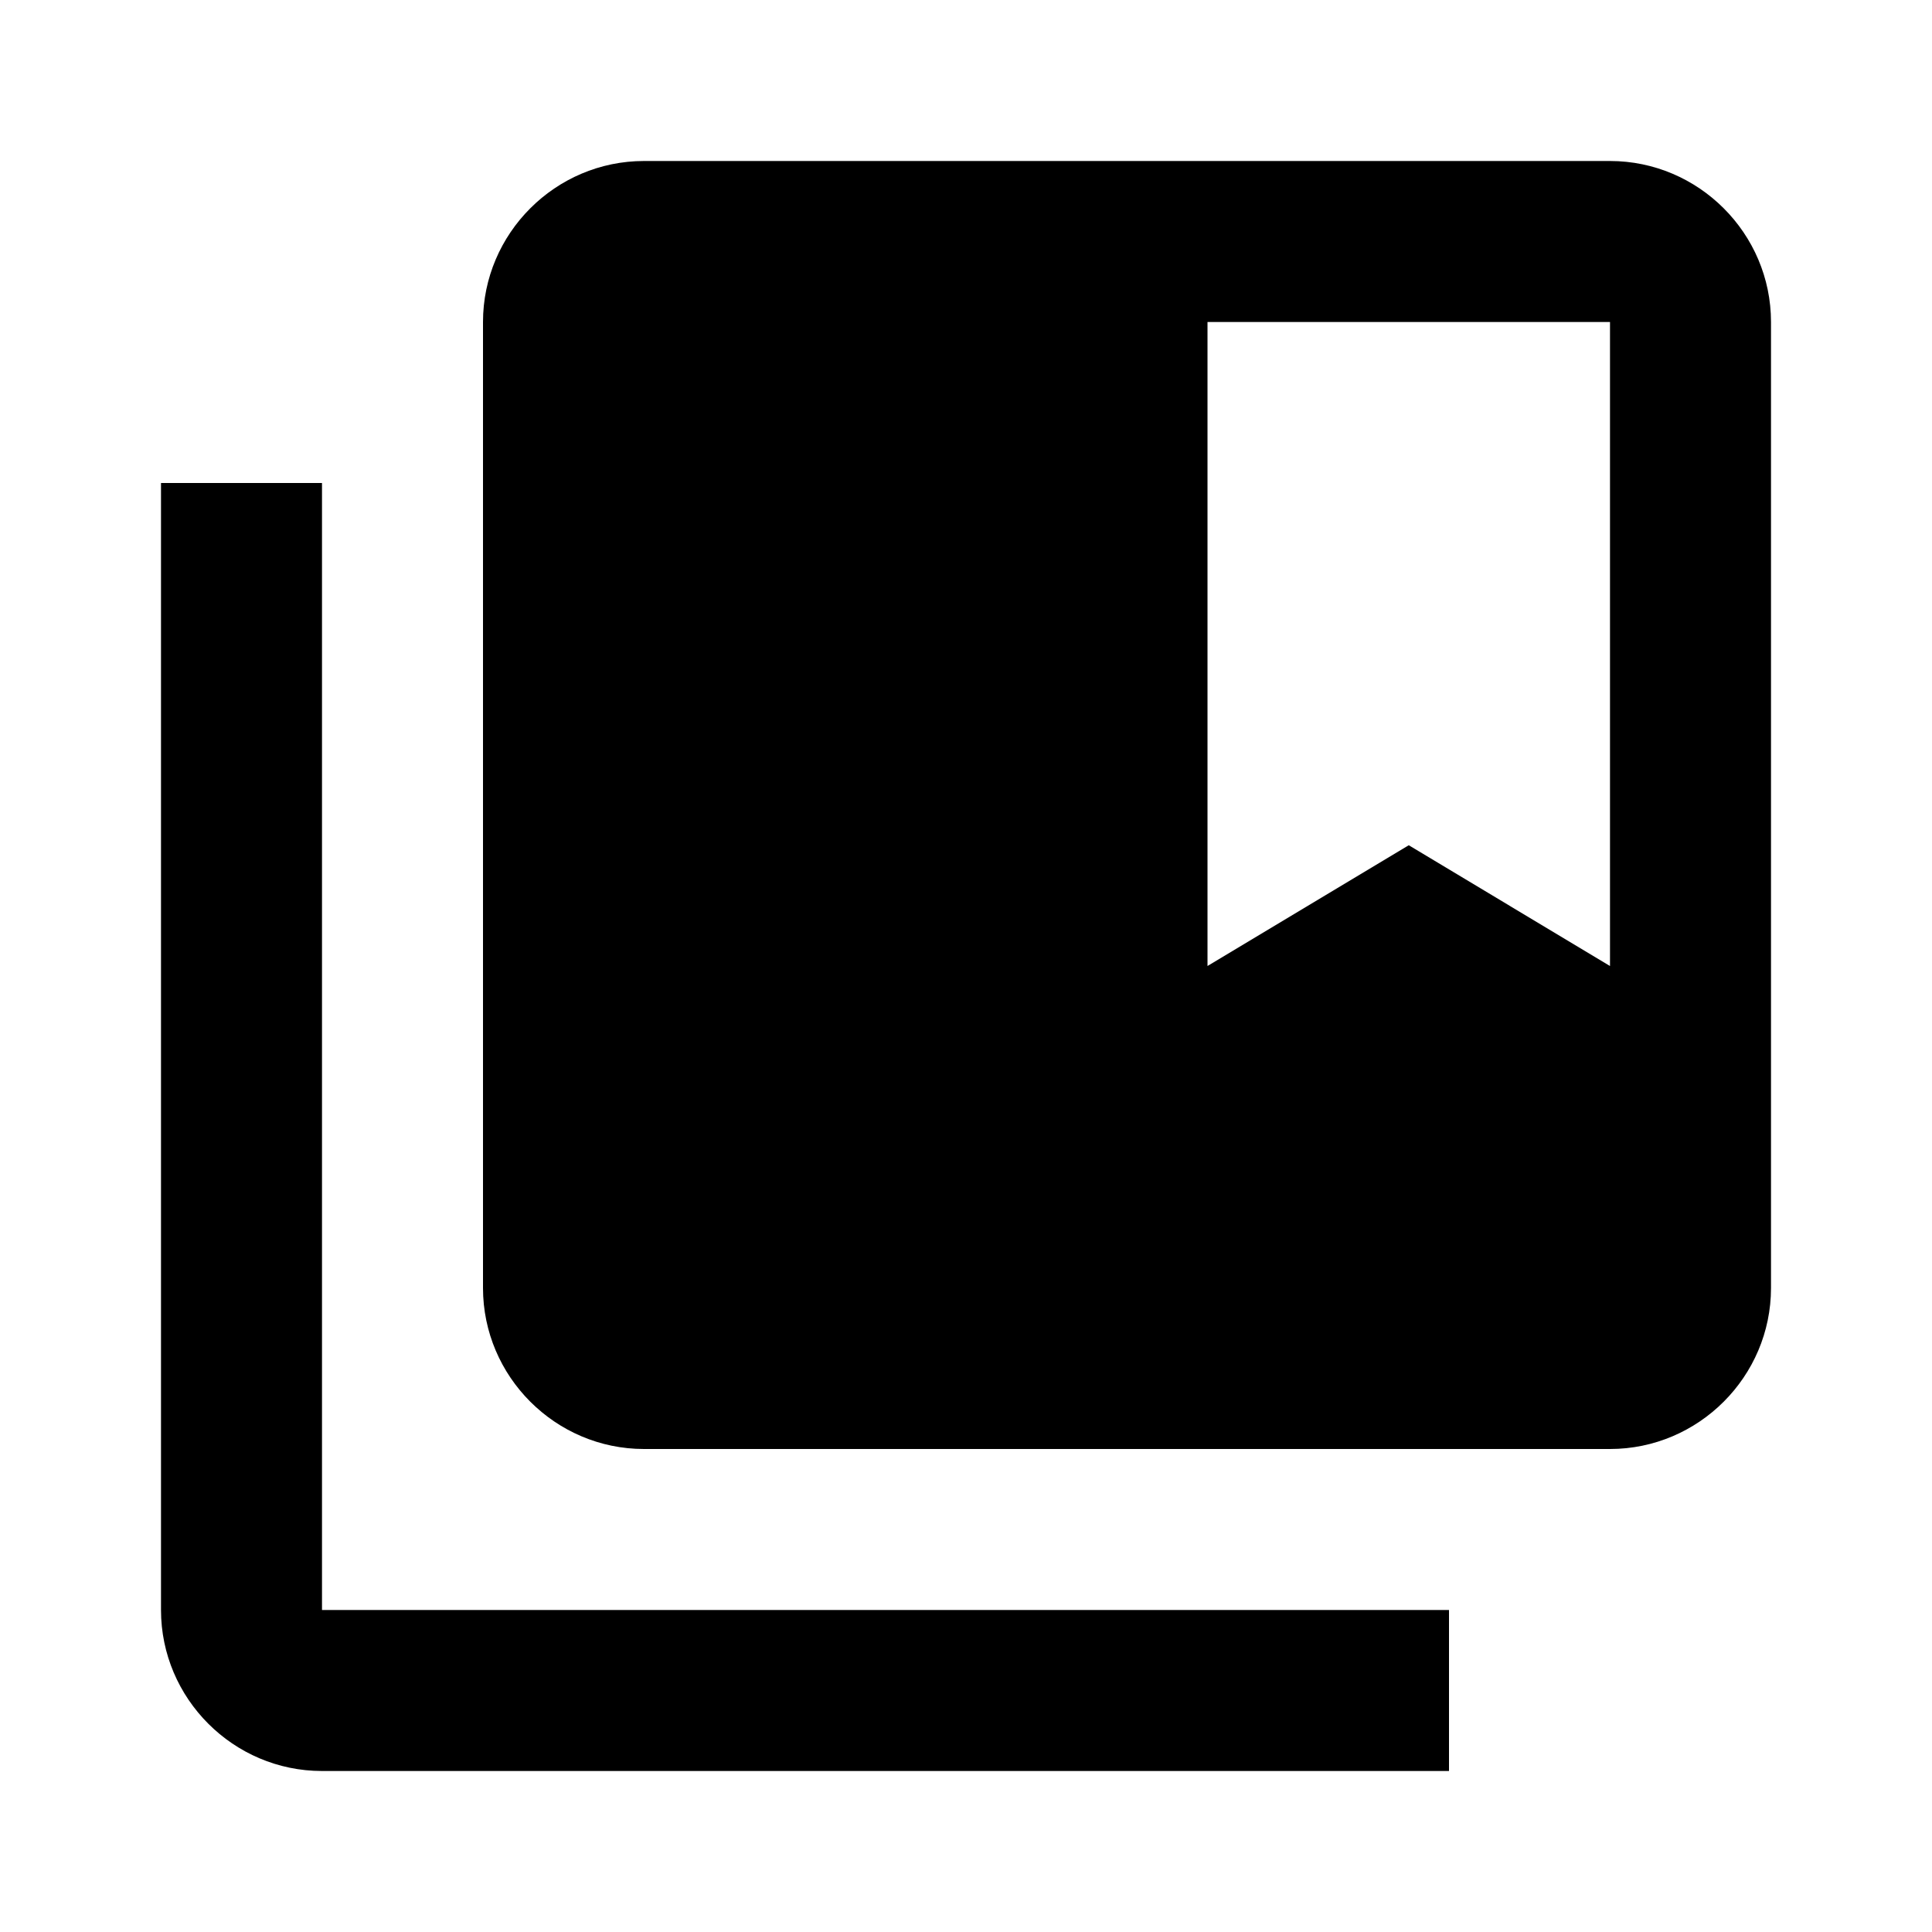
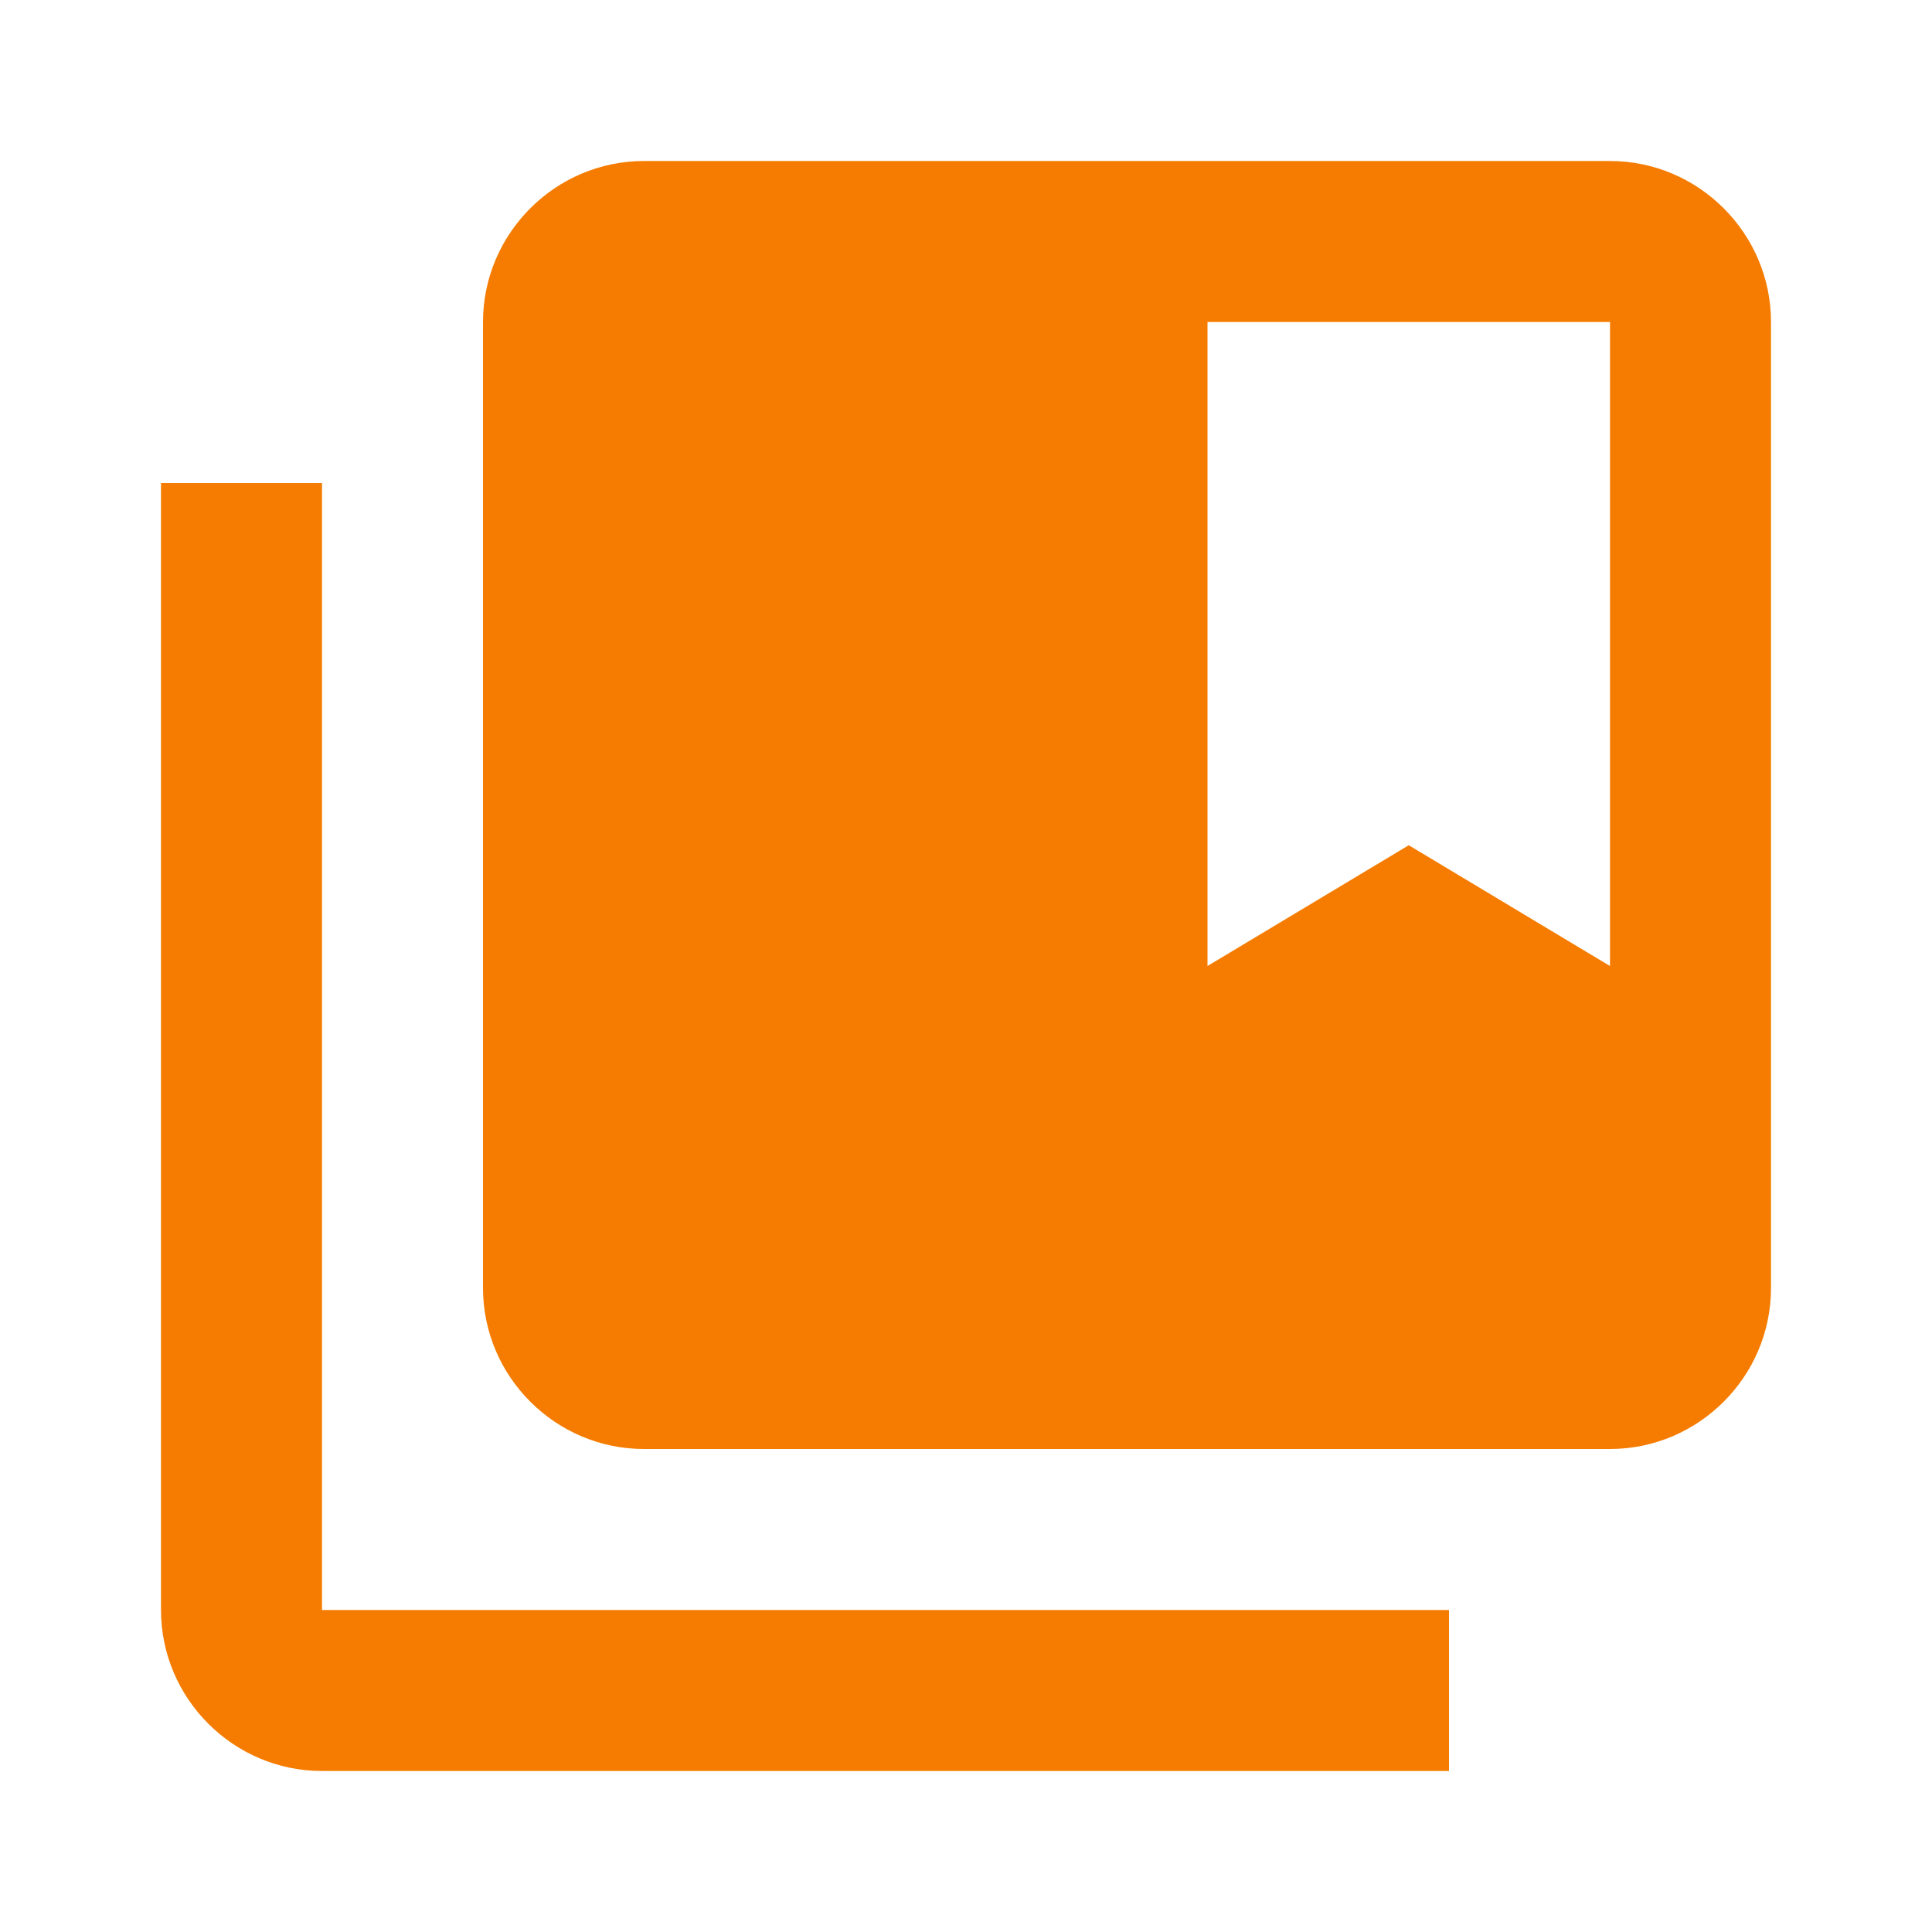
<svg xmlns="http://www.w3.org/2000/svg" width="24" height="24" viewBox="0 0 24 24">
+   <style type="text/css">
+ 	  .st0{fill:#F57C00;}
+   </style>
  <path fill="none" d="M0 0h24v24H0V0z" />
-   <path d="M4 6H2v14c0 1.1.9 2 2 2h14v-2H4V6z" />
+   <path class="st0" d="M4 6H2v14c0 1.1.9 2 2 2h14v-2H4V6z" />
  <path fill="none" d="M0 0h24v24H0V0z" />
-   <path d="M20 2H8c-1.1 0-2 .9-2 2v12c0 1.1.9 2 2 2h12c1.1 0 2-.9 2-2V4c0-1.1-.9-2-2-2zm0 10l-2.5-1.5L15 12V4h5v8z" />
+   <path class="st0" d="M20 2H8c-1.1 0-2 .9-2 2v12c0 1.1.9 2 2 2h12c1.1 0 2-.9 2-2V4c0-1.1-.9-2-2-2zm0 10l-2.5-1.5L15 12V4h5v8z" />
</svg>
